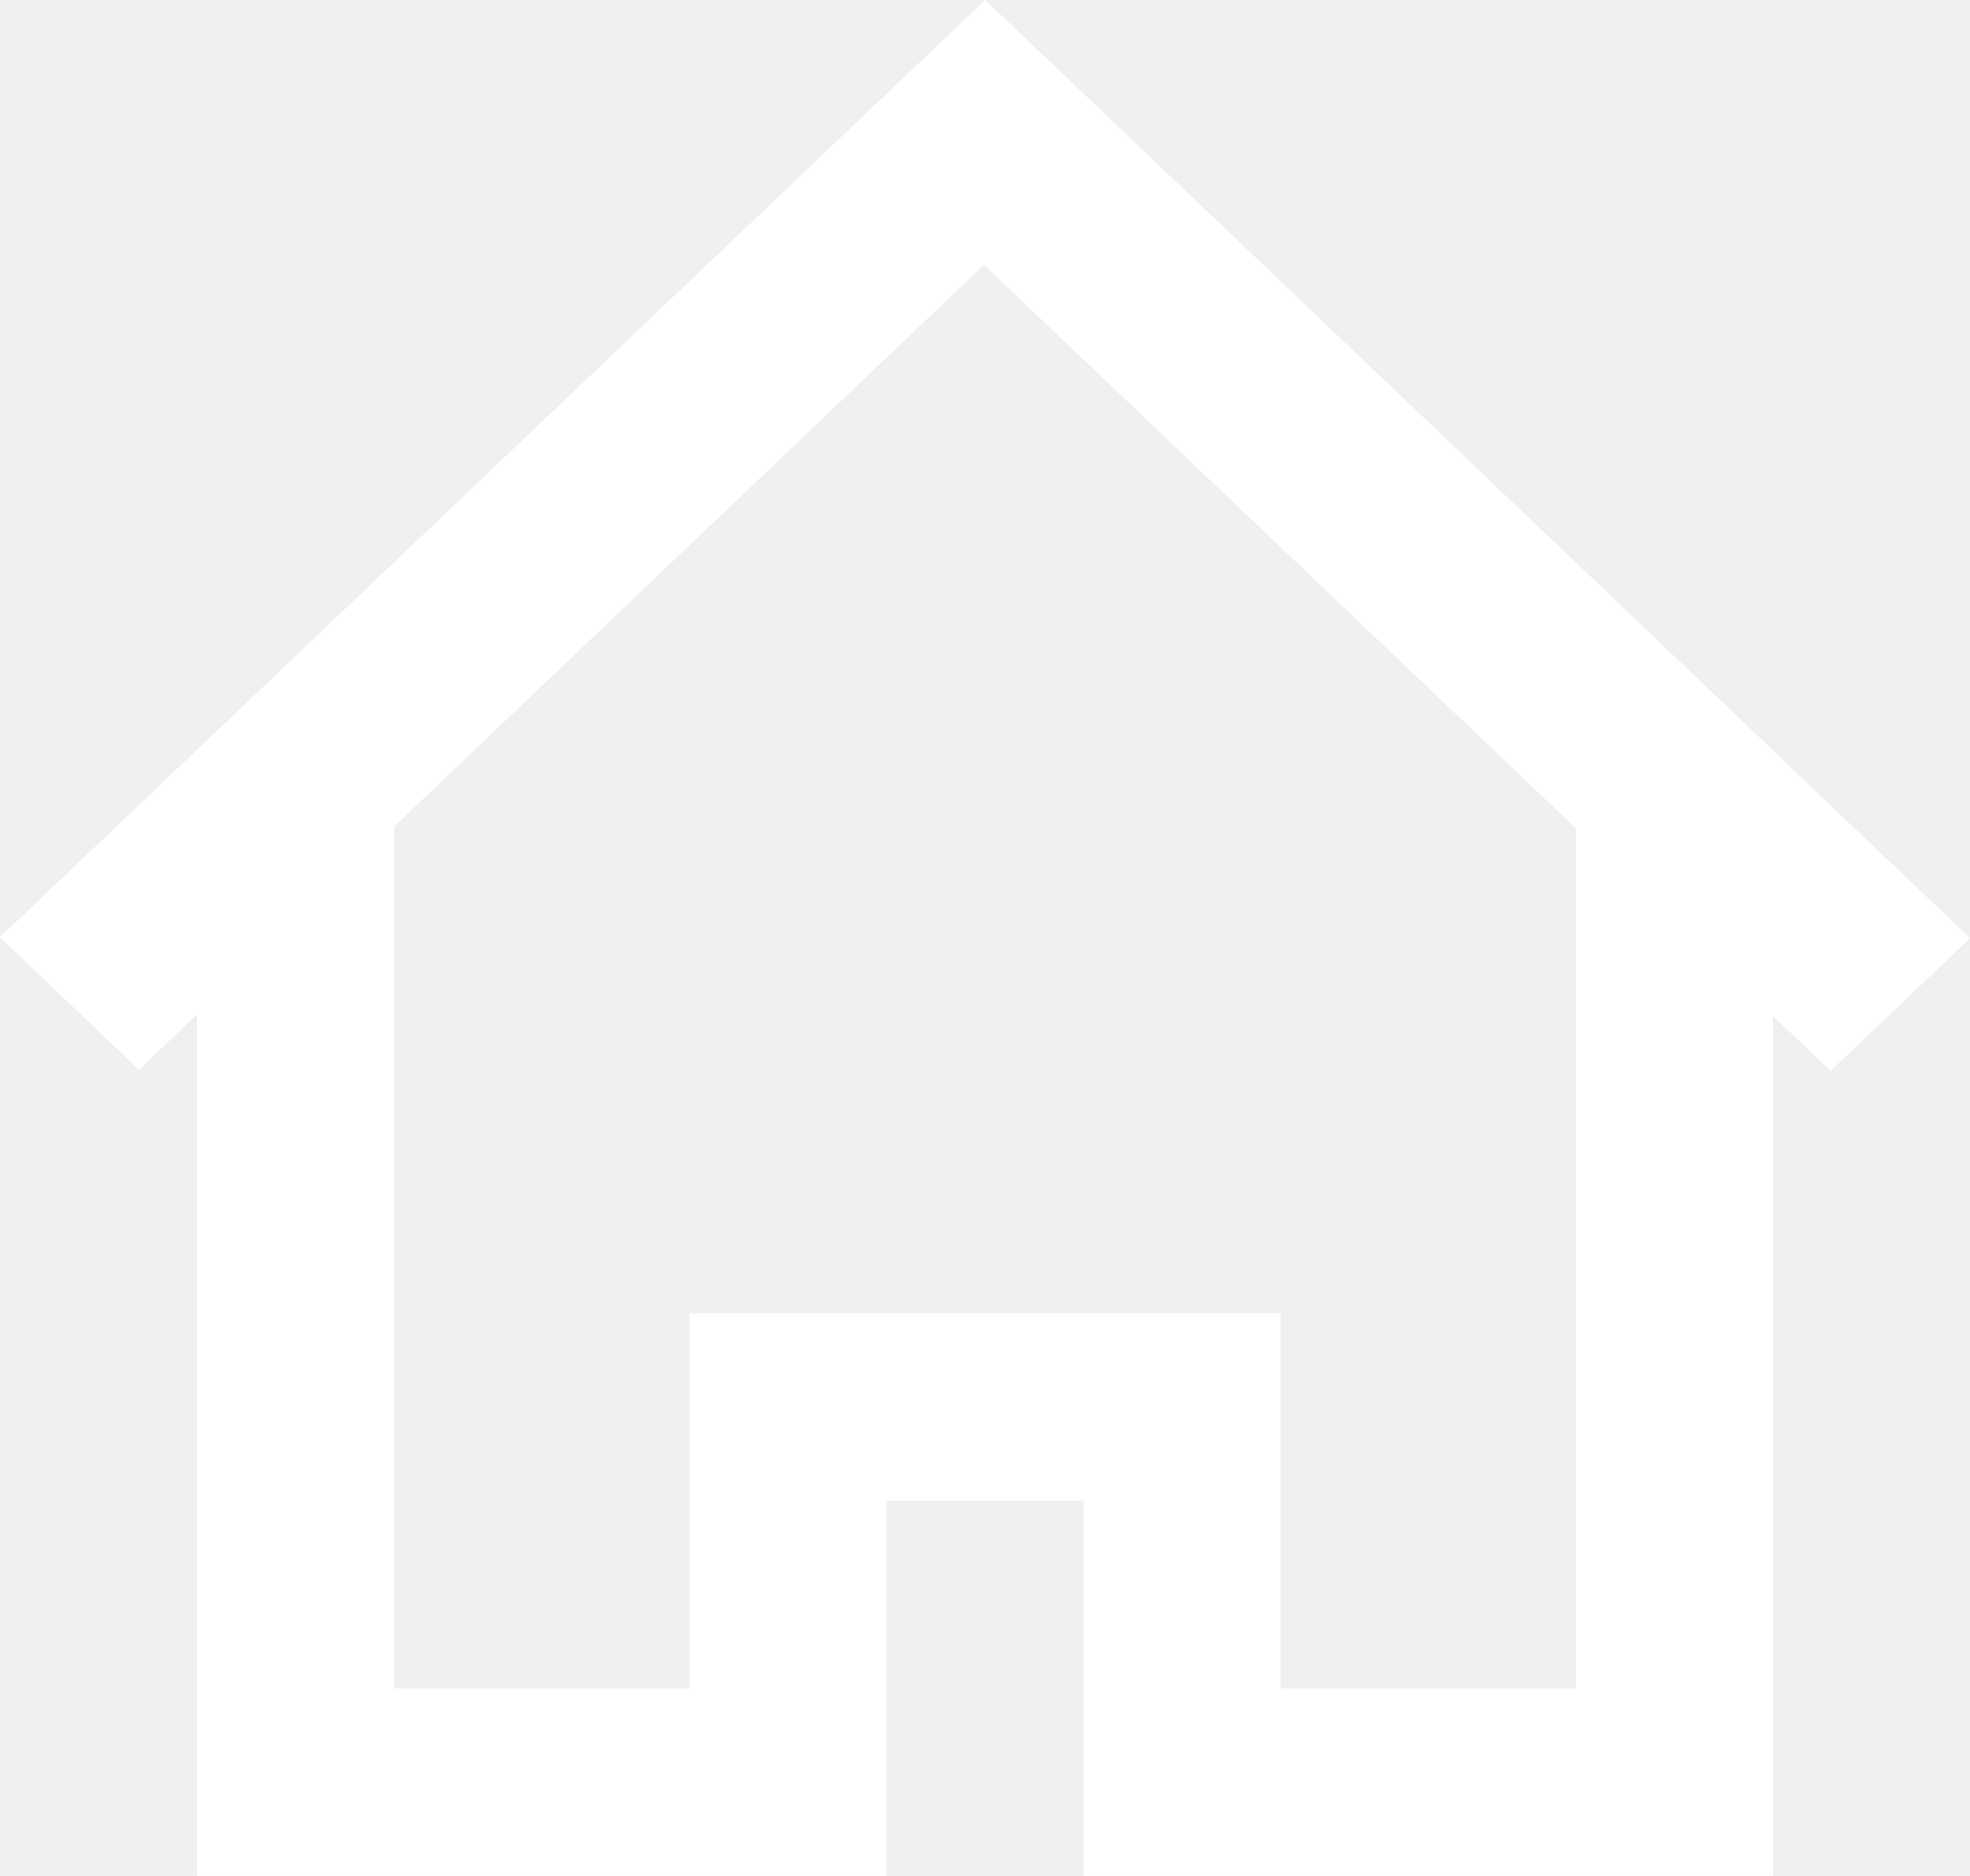
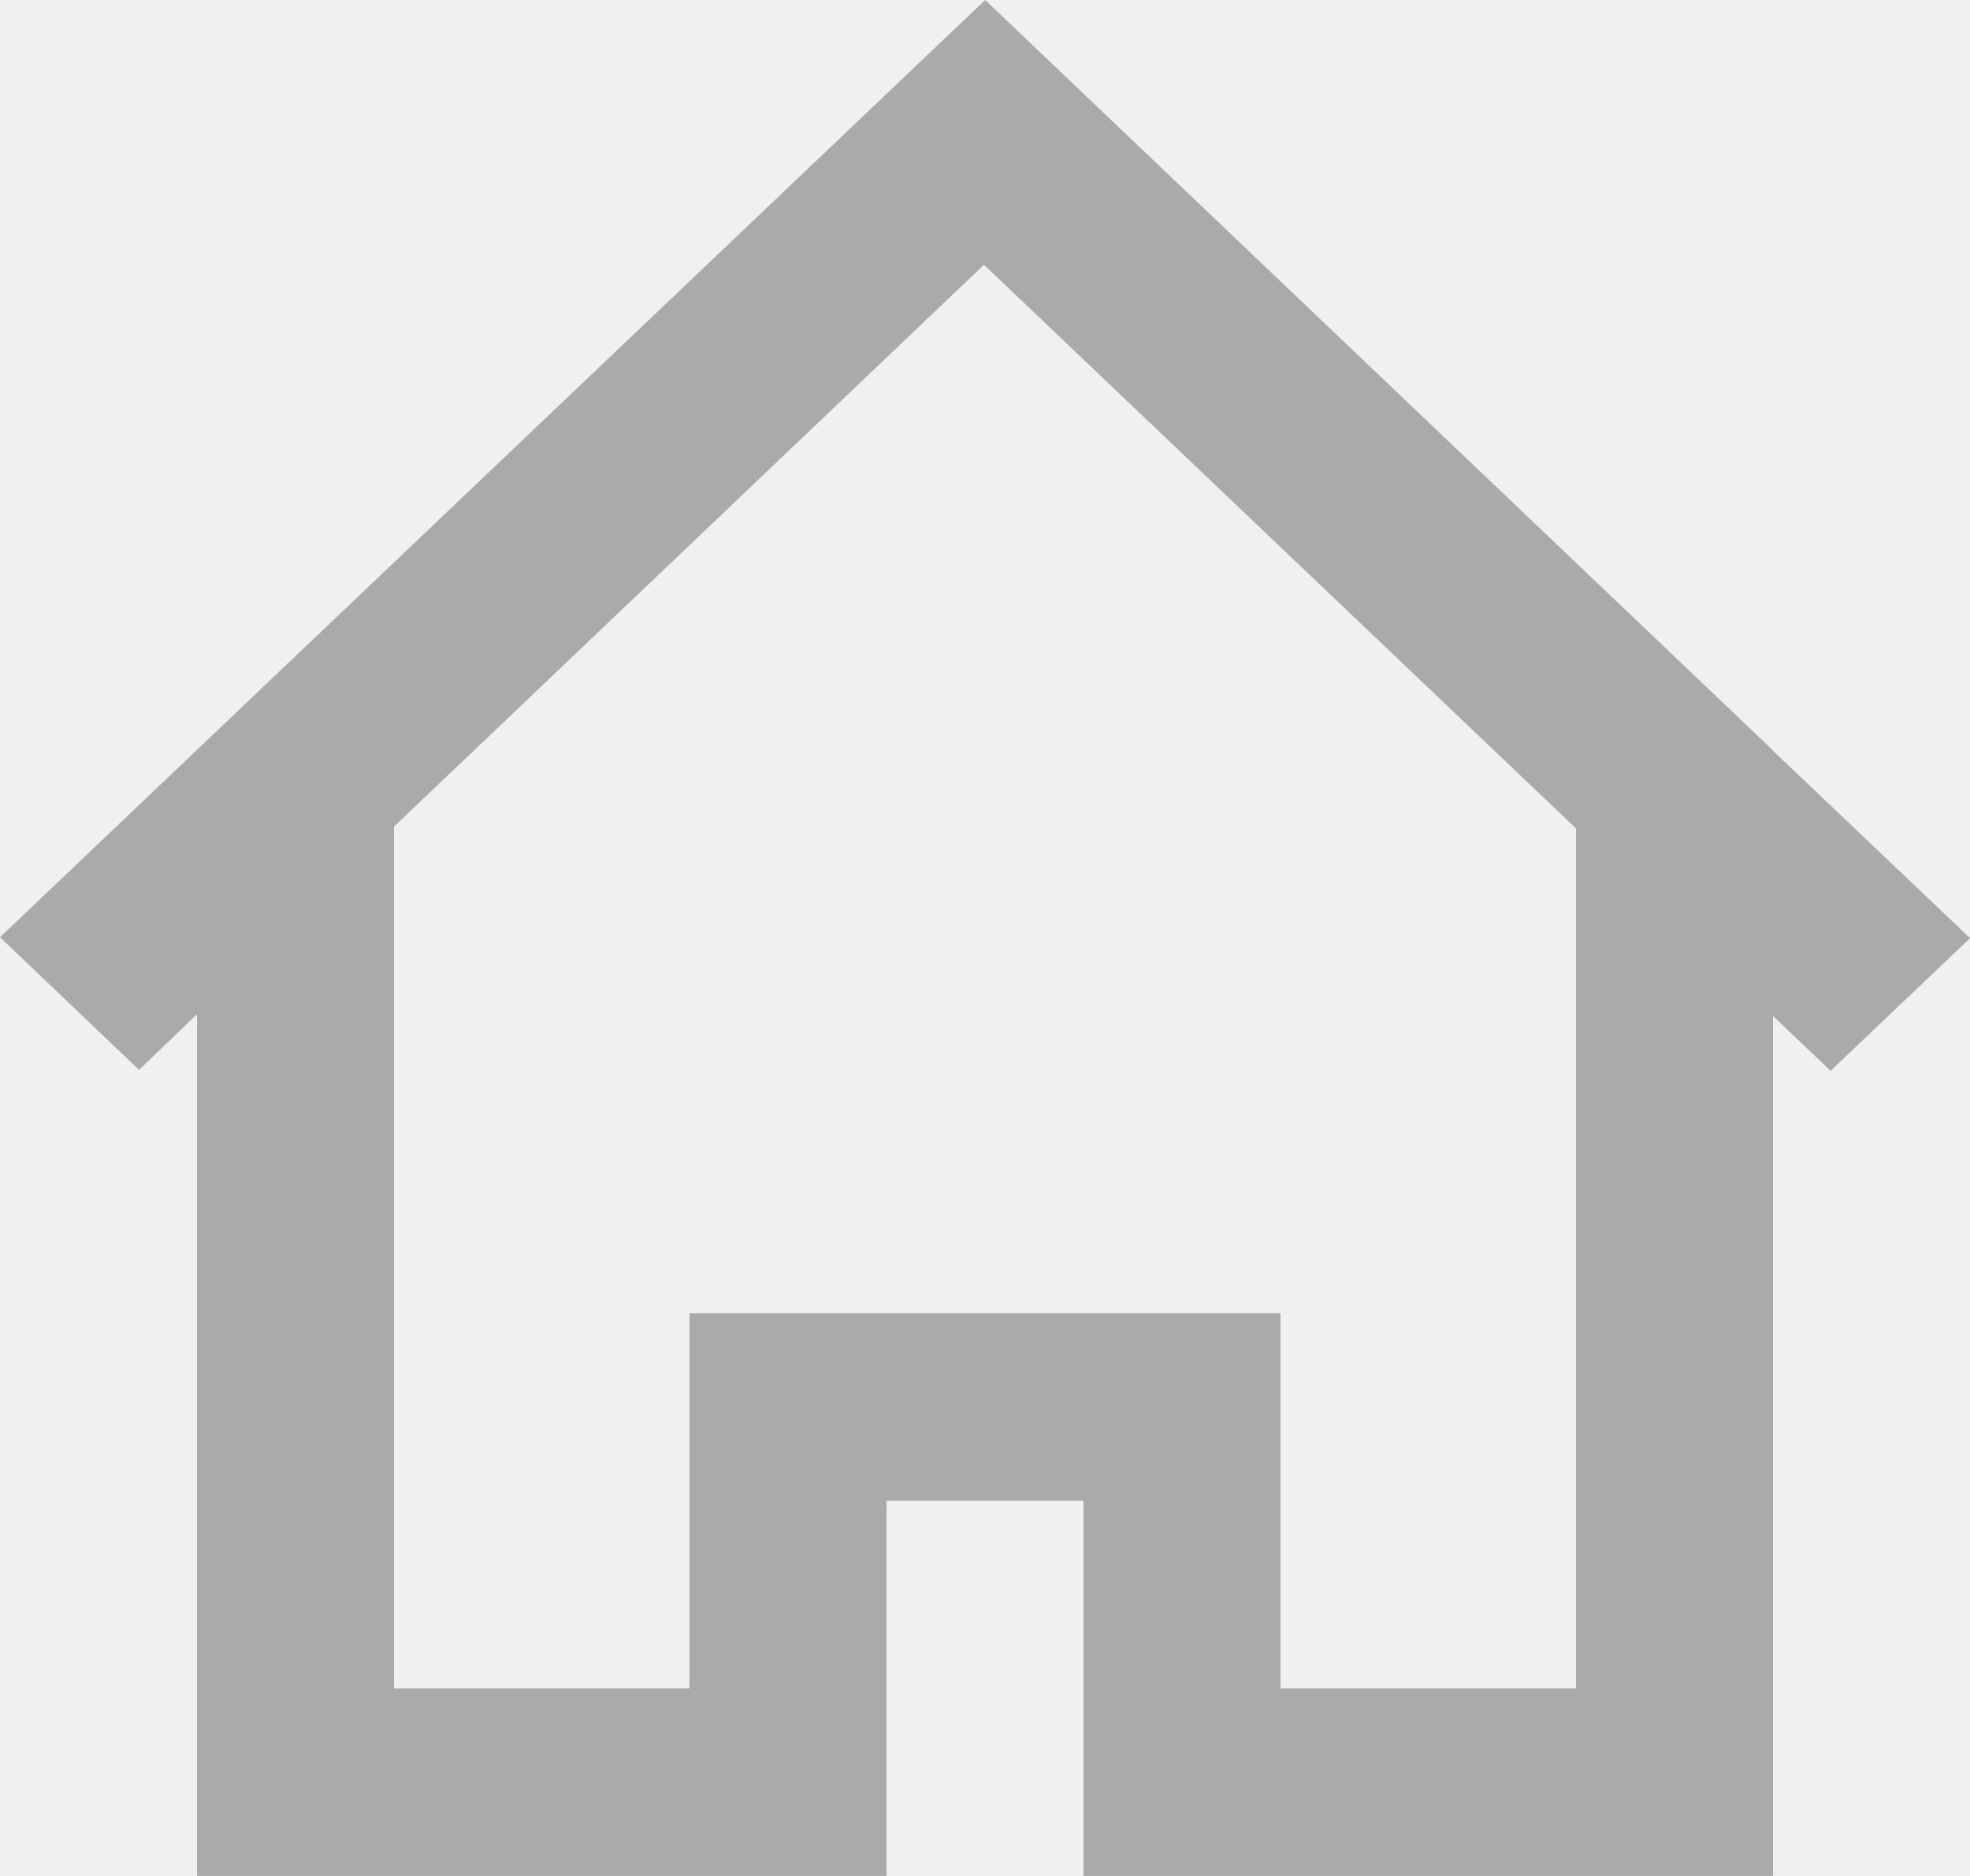
<svg xmlns="http://www.w3.org/2000/svg" width="21px" height="20px" viewBox="0 0 21 20" version="1.1">
  <defs />
  <g id="Page-1" stroke="none" stroke-width="1" fill="none" fill-rule="evenodd">
-     <g id="Dribbble-Light-Preview" transform="translate(-419, -720)" fill="#FFFFFF">
+     <g id="Dribbble-Light-Preview" transform="translate(-419, -720)" fill="#AAAAAA">
      <g id="icons" transform="translate(56, 160)">
        <path d="M379.8,578 L376.65,578 L376.65,574 L370.35,574 L370.35,578 L367.2,578 L367.2,568.813 L373.489,562.823 L379.8,568.832 L379.8,578 Z M381.9,568.004 L381.9,568 L381.9,568 L373.502,560 L363,569.992 L364.482,571.406 L365.1,570.813 L365.1,580 L372.45,580 L372.45,576 L374.55,576 L374.55,580 L381.9,580 L381.9,579.997 L381.9,570.832 L382.514,571.416 L384.001,570.002 L381.9,568.004 Z" id="home-[#1391]" />
      </g>
    </g>
  </g>
</svg>
